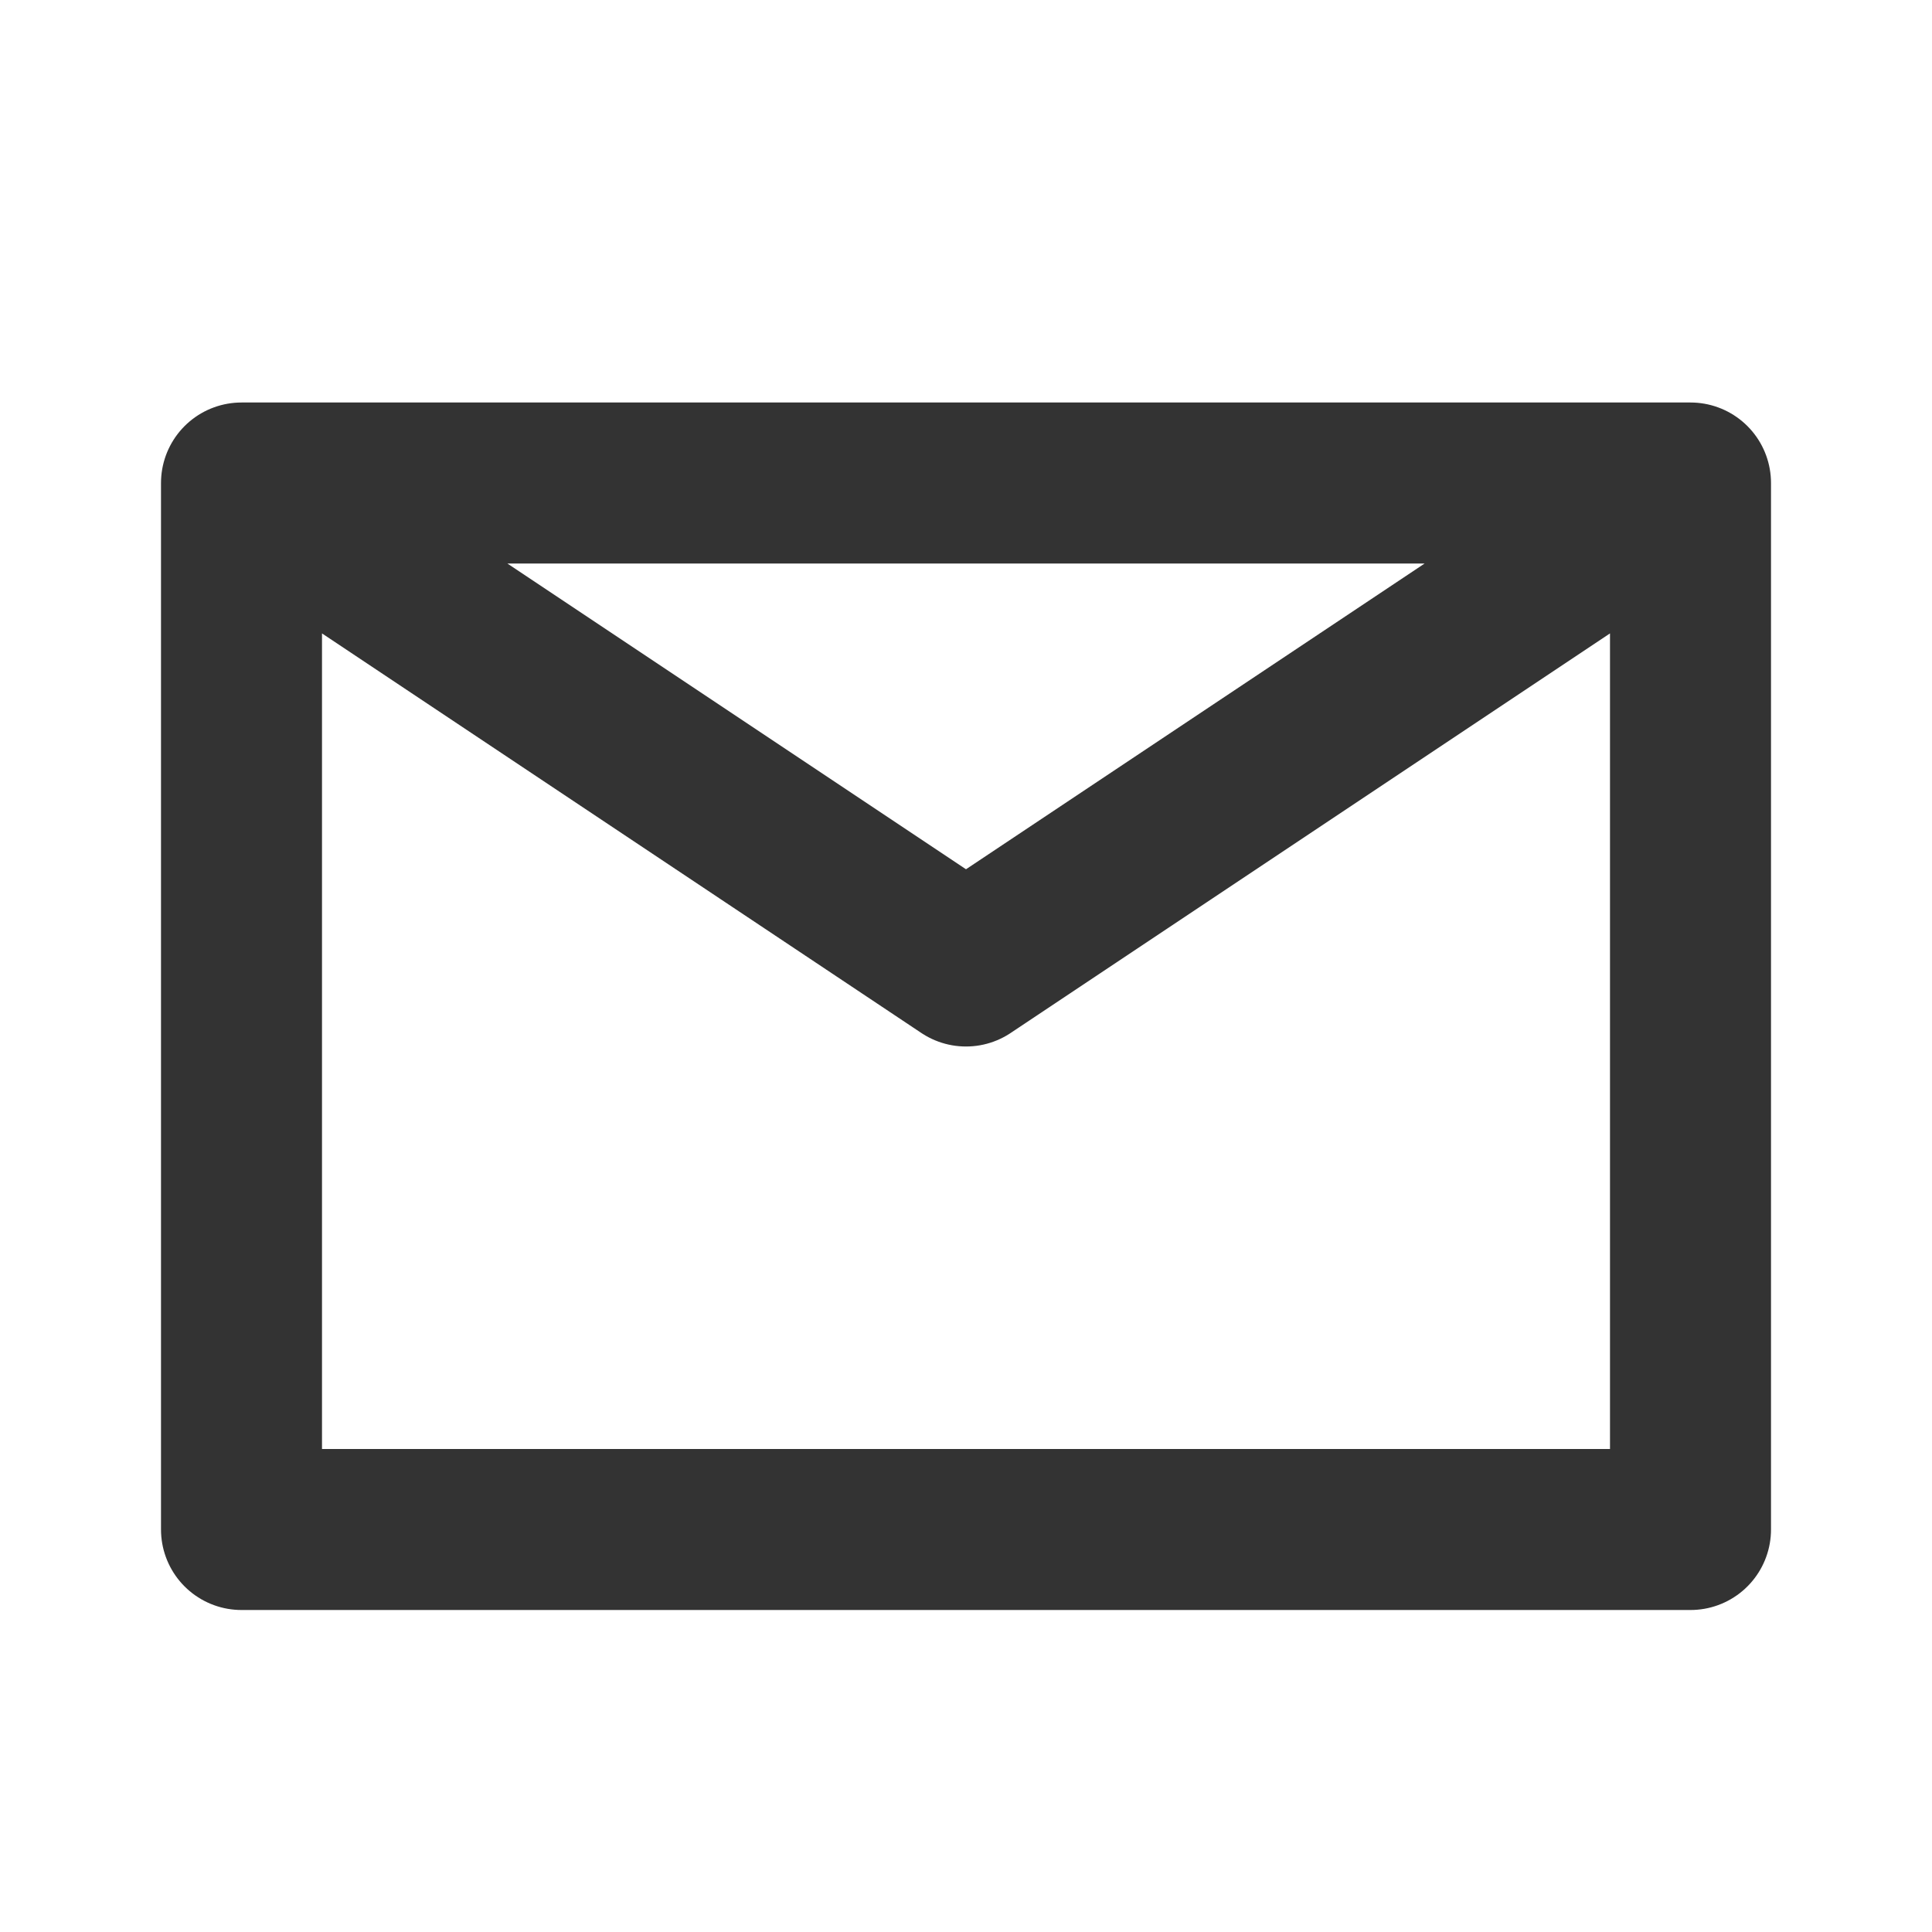
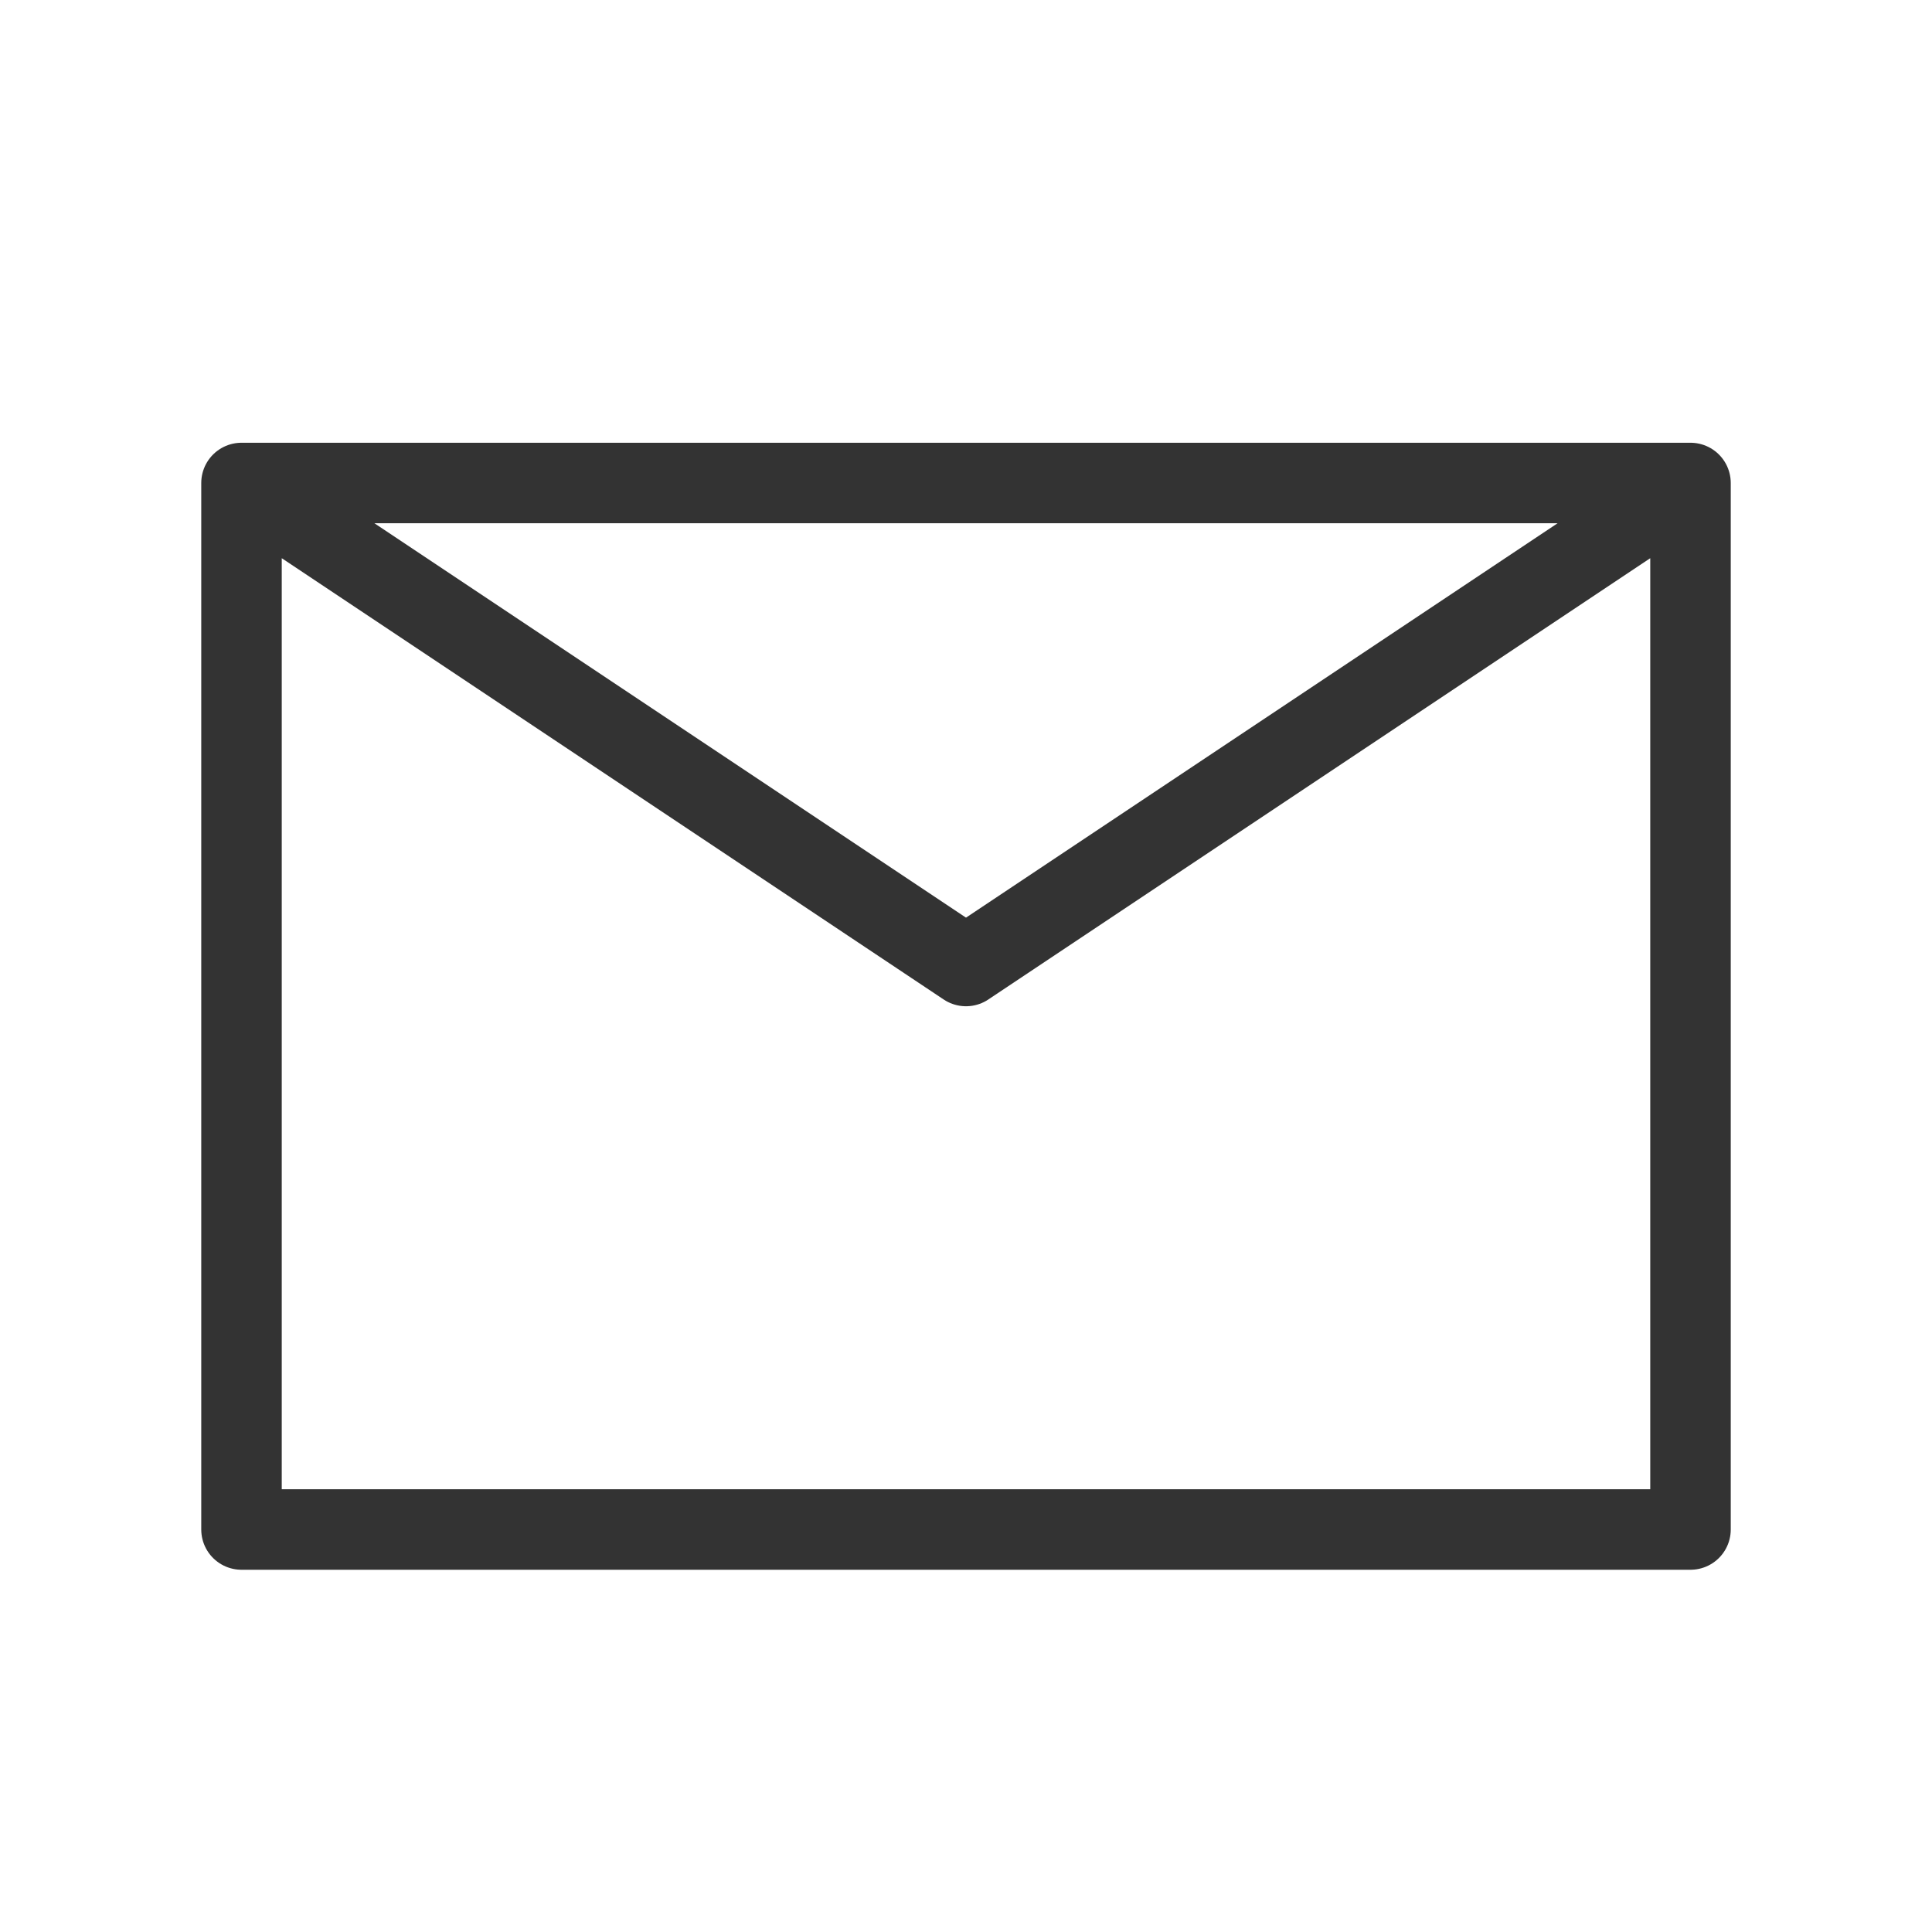
<svg xmlns="http://www.w3.org/2000/svg" width="24" height="24" fill="none" viewBox="0 0 24 24">
-   <path stroke="#333" stroke-linecap="round" stroke-linejoin="round" stroke-width="2" d="M3 6H21V19H3zM3 6l9 6M12 12l9-6" />
+   <path stroke="#333" stroke-linecap="round" stroke-linejoin="round" strokeWidth="2" d="M3 6H21V19H3zM3 6l9 6M12 12l9-6" />
</svg>
